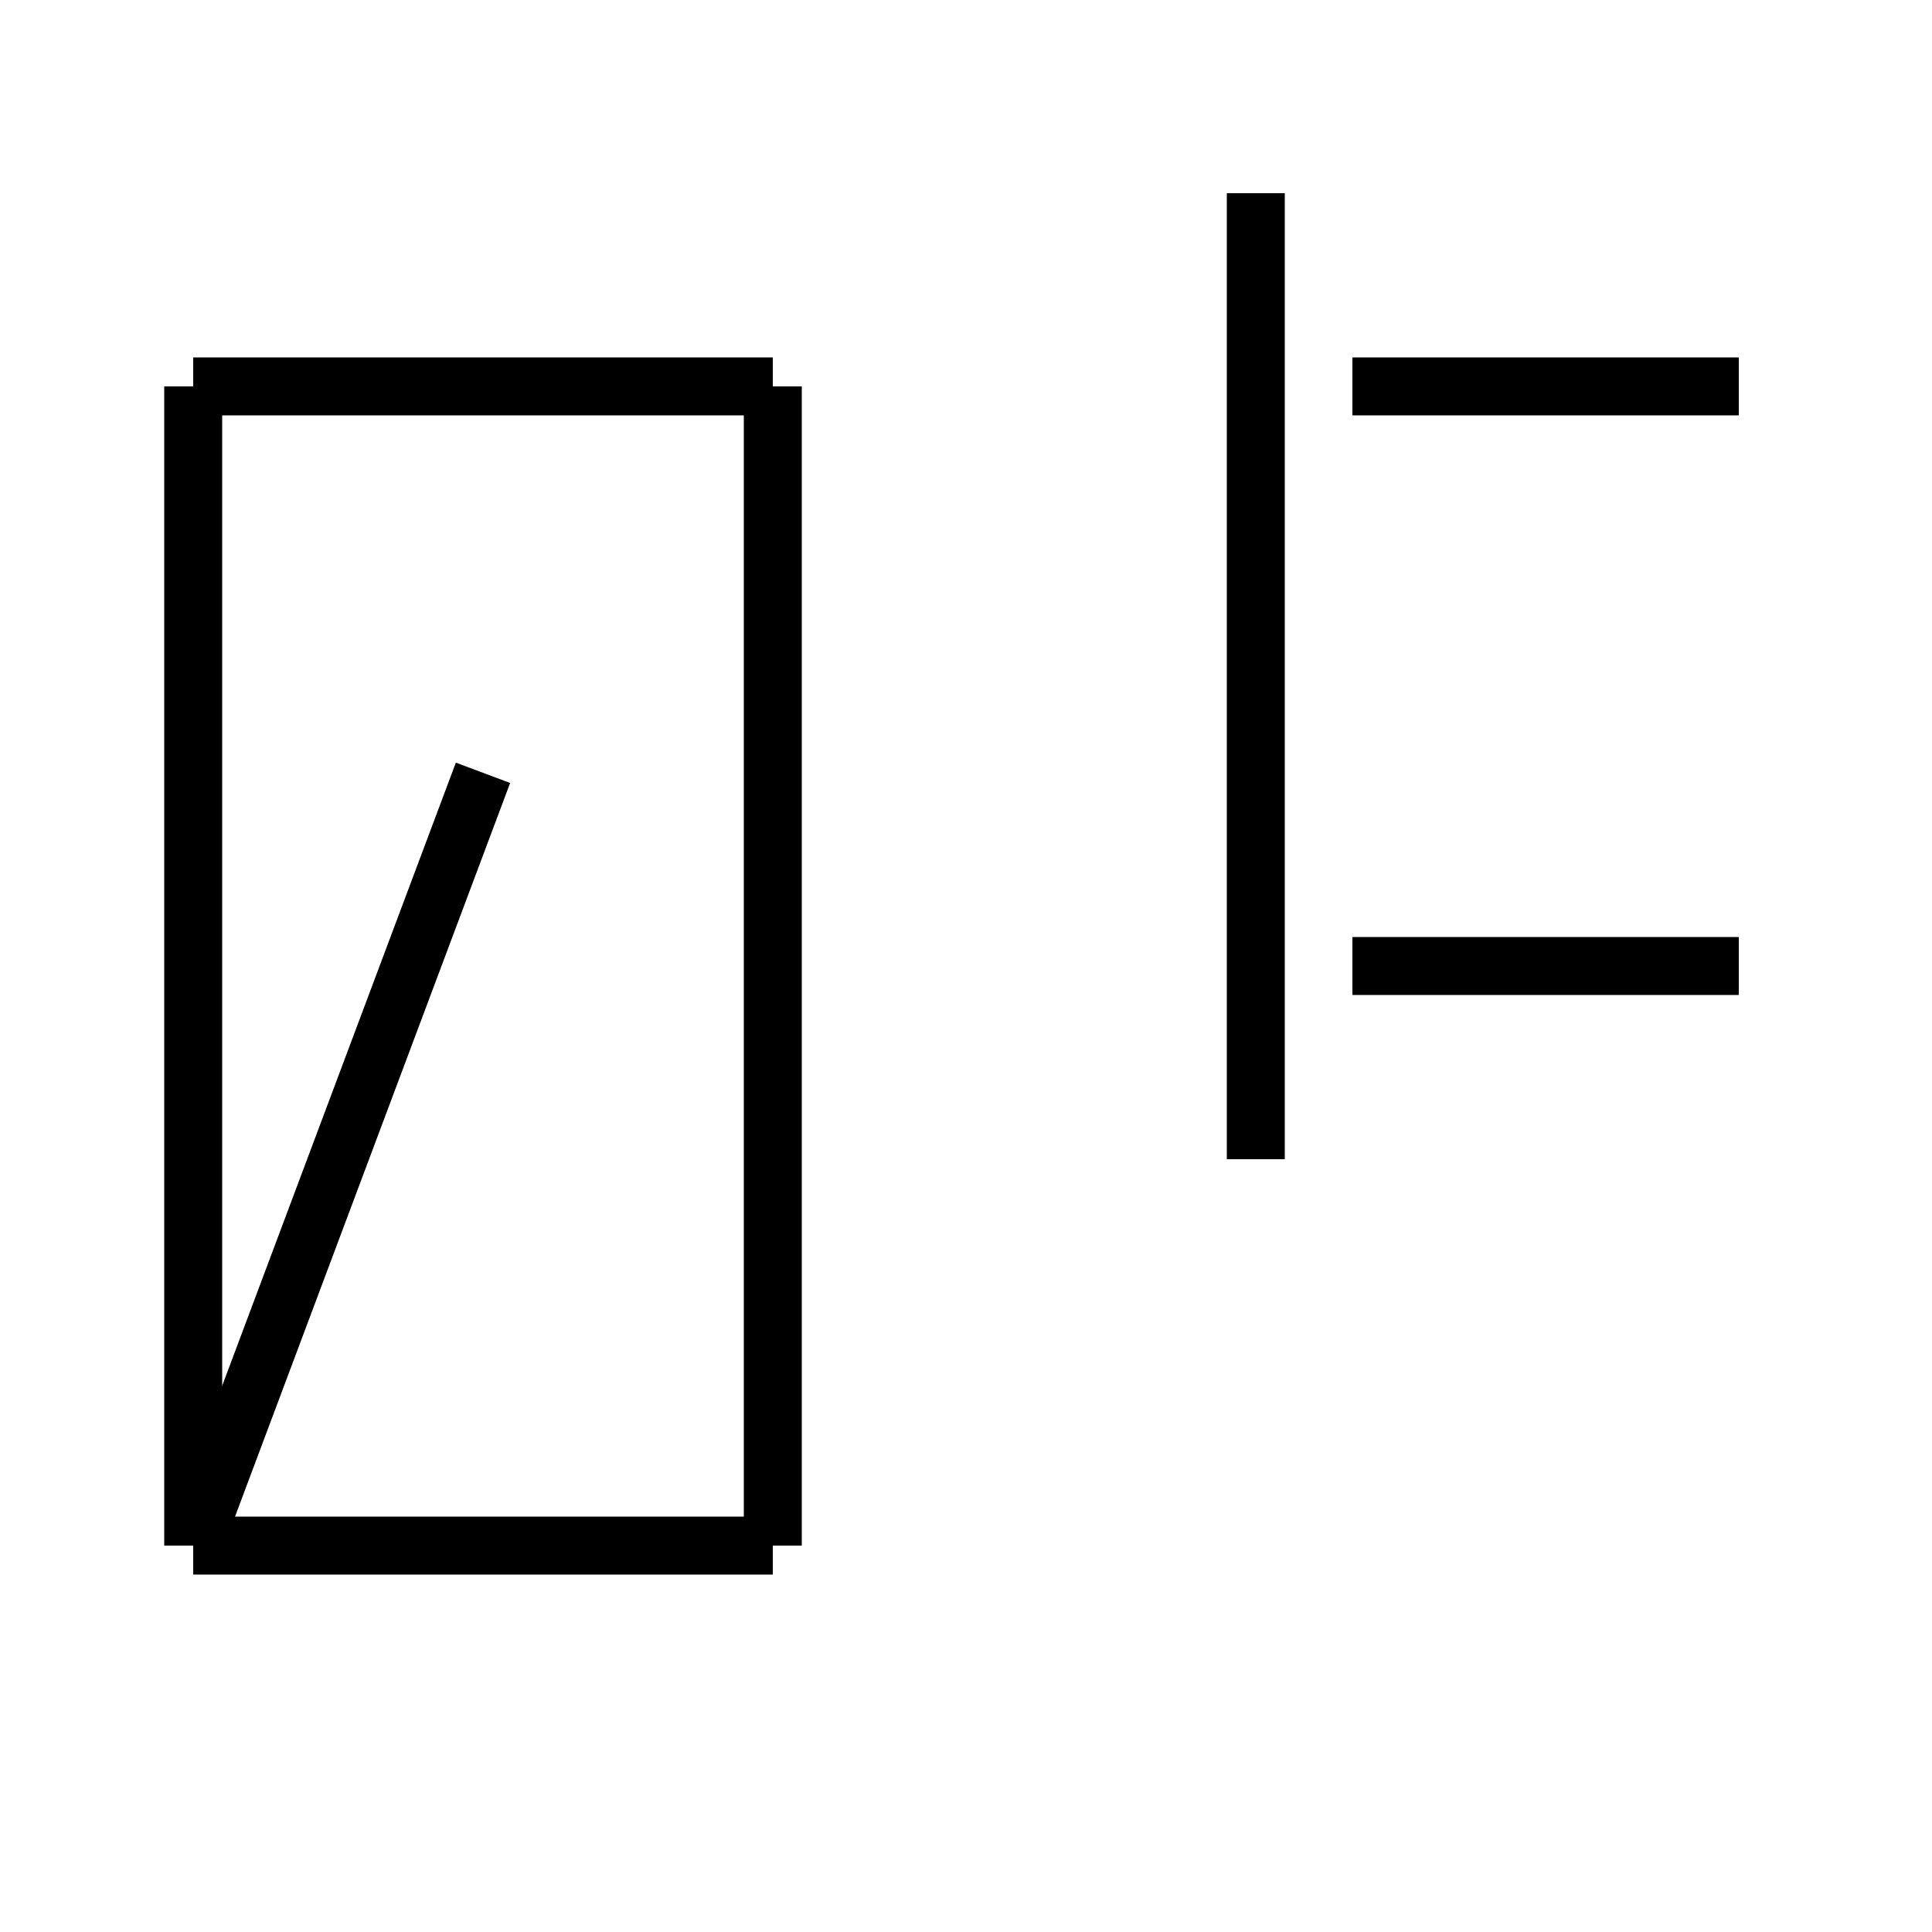
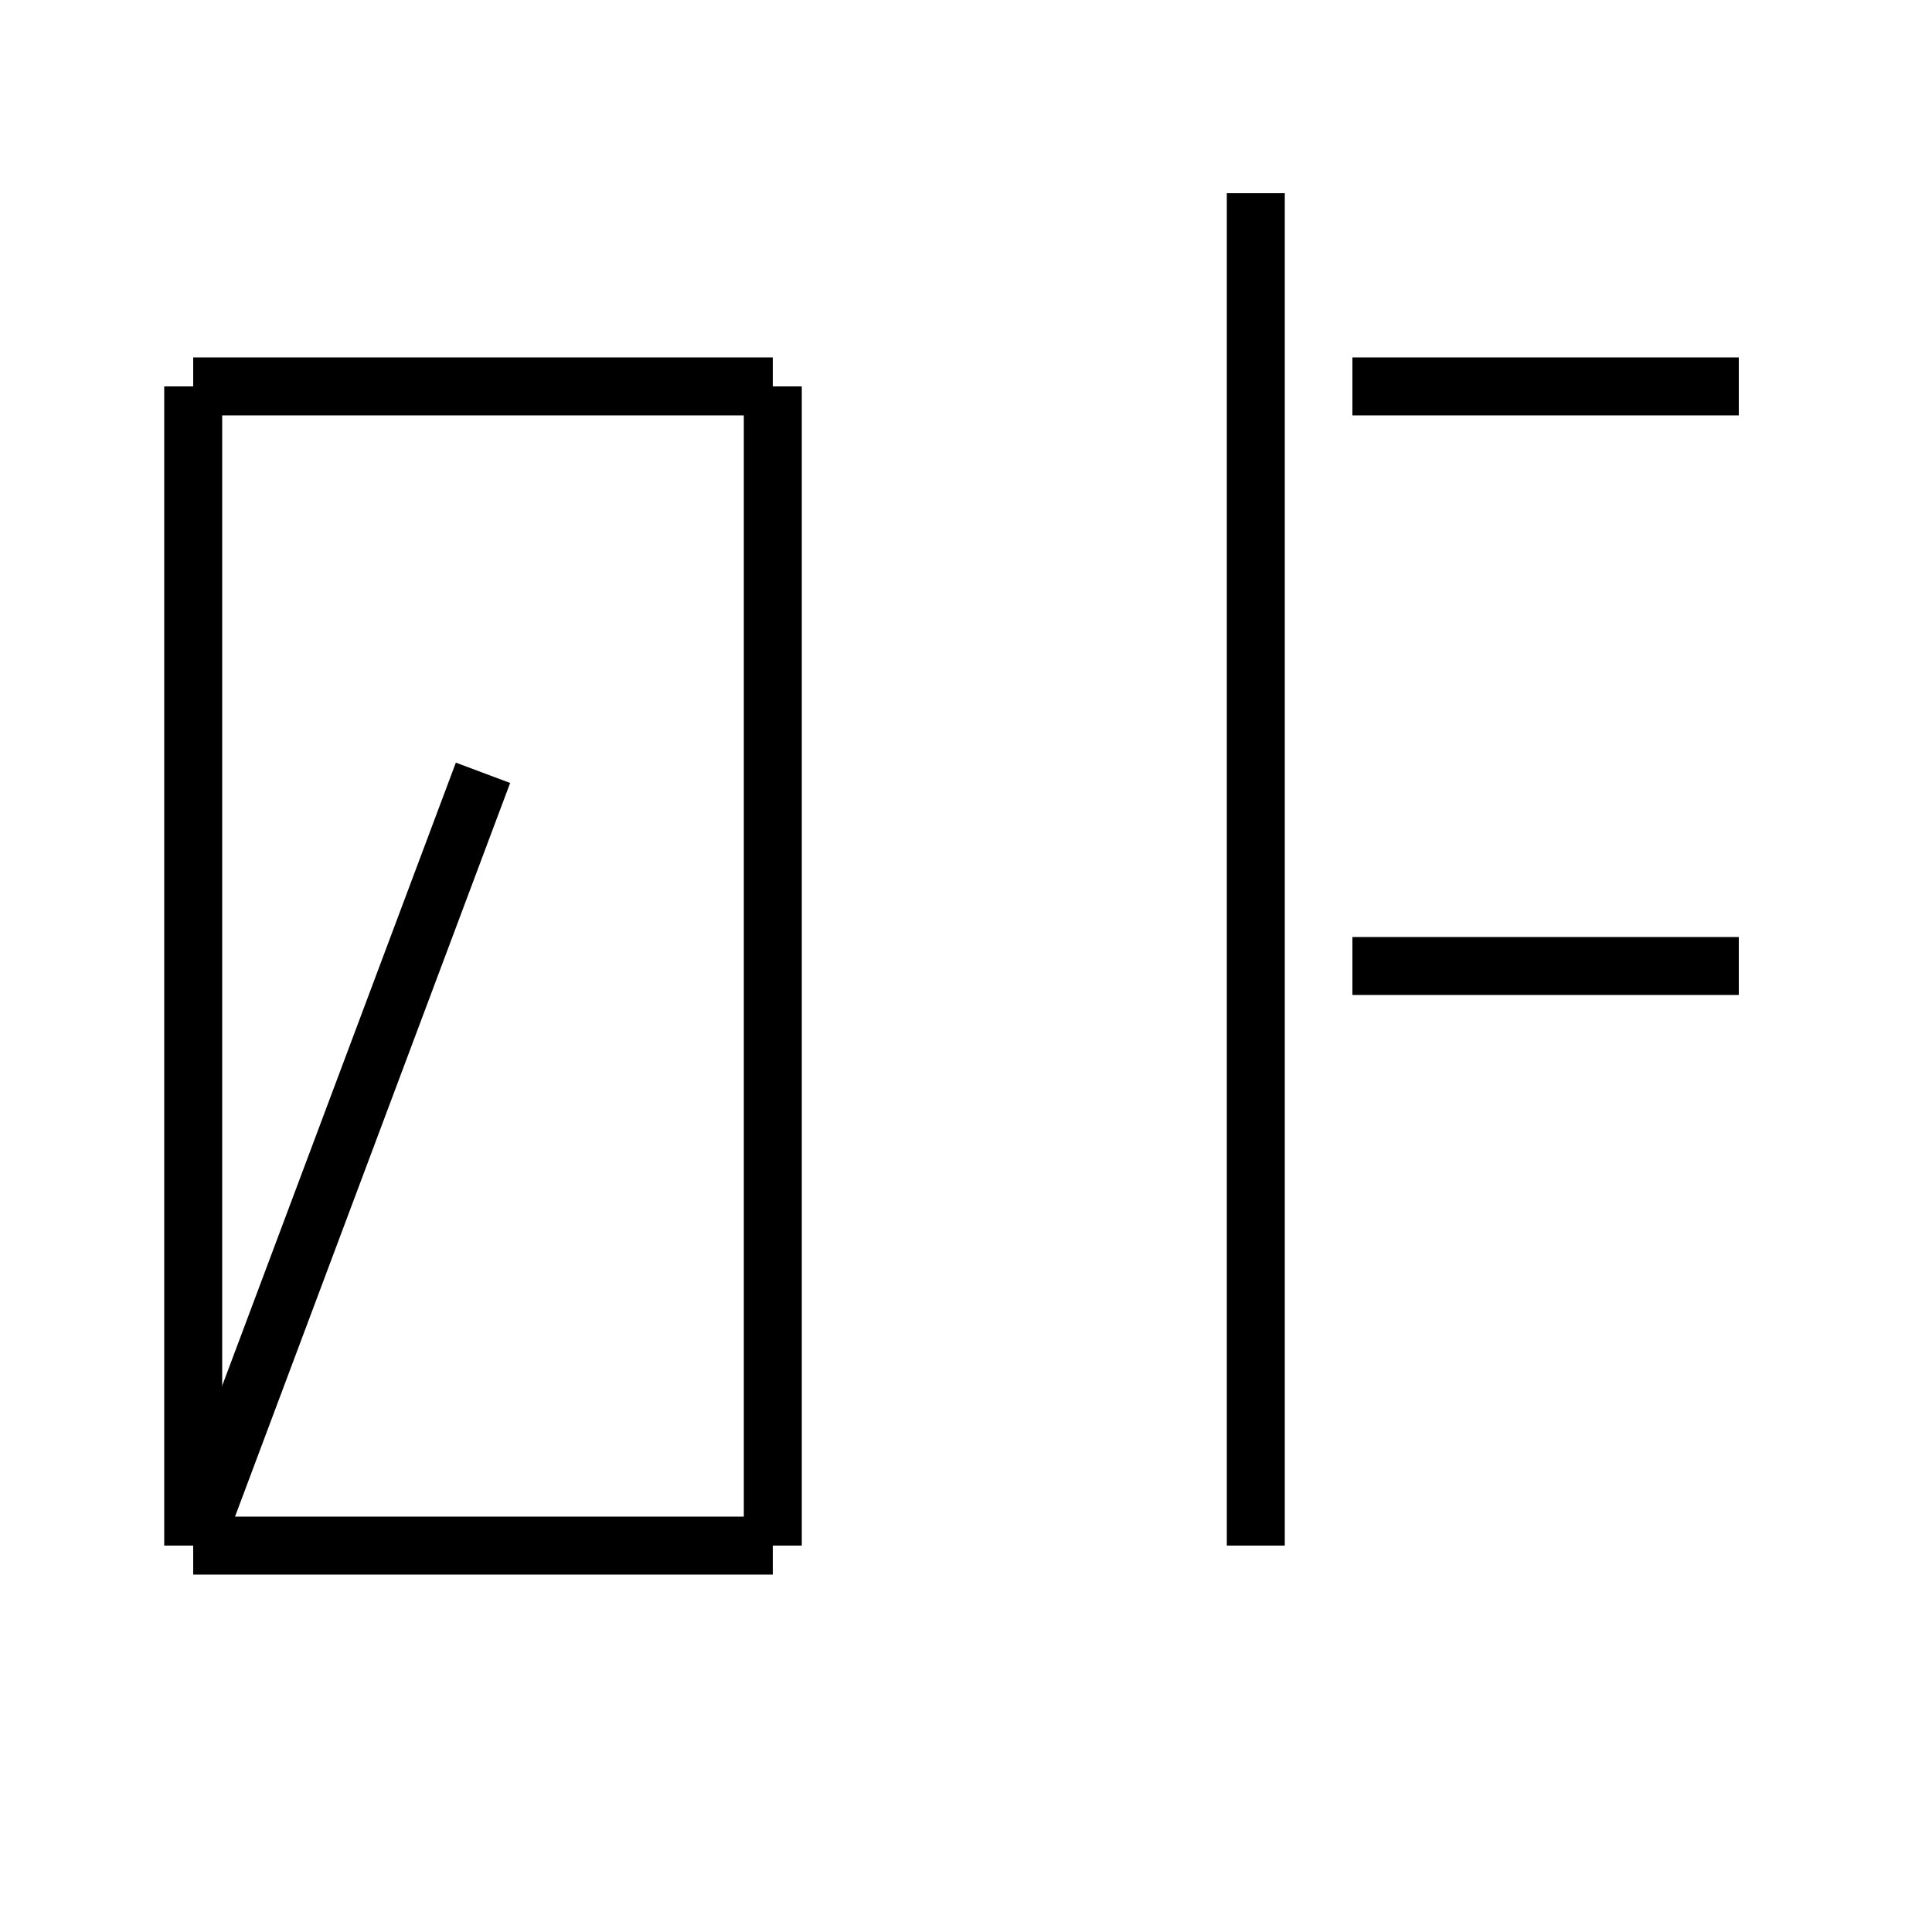
<svg xmlns="http://www.w3.org/2000/svg" viewBox="0 0 100 100" width="100" height="100">
  <g stroke="black" stroke-width="3">
    <line x1="10" y1="20" x2="40" y2="20" />
    <line x1="10" y1="20" x2="10" y2="80" />
    <line x1="40" y1="20" x2="40" y2="80" />
    <line x1="10" y1="80" x2="40" y2="80" />
    <line x1="25" y1="40" x2="10" y2="80" />
-     <line x1="65" y1="10" x2="65" y2="60" />
+     <line x1="65" y1="10" x2="65" y2="80" />
    <line x1="70" y1="20" x2="90" y2="20" />
    <line x1="70" y1="50" x2="90" y2="50" />
  </g>
</svg>
